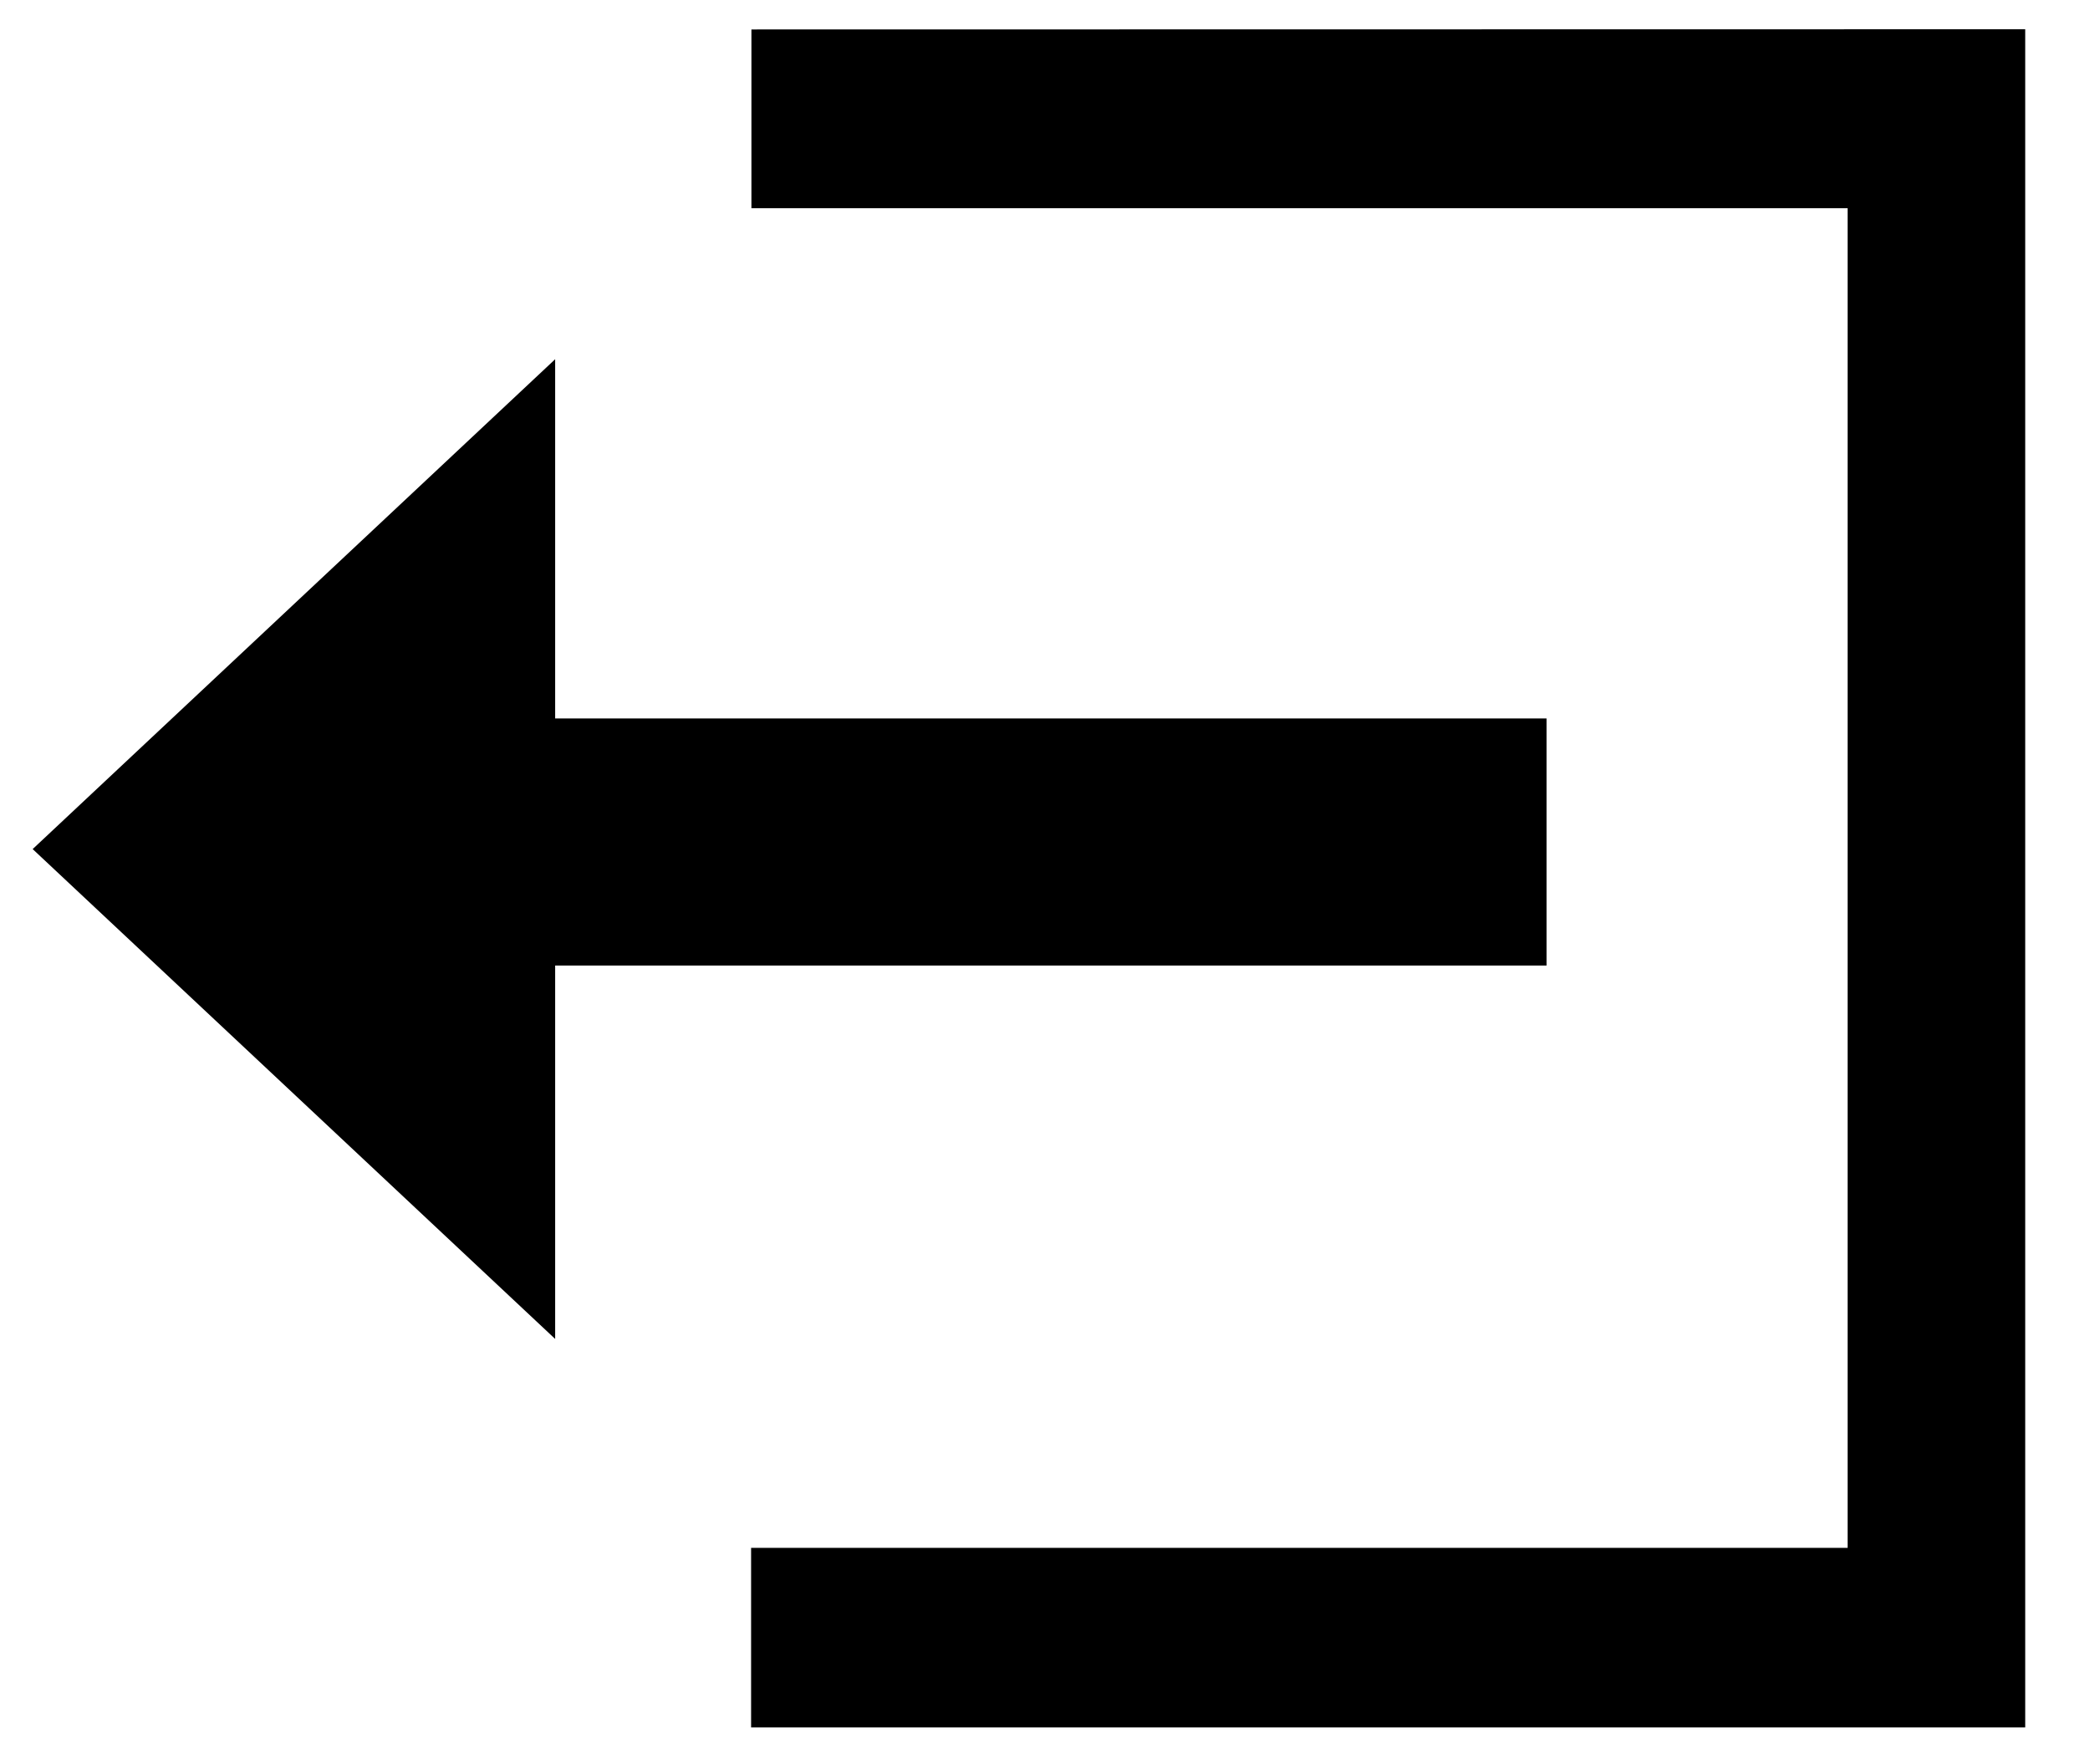
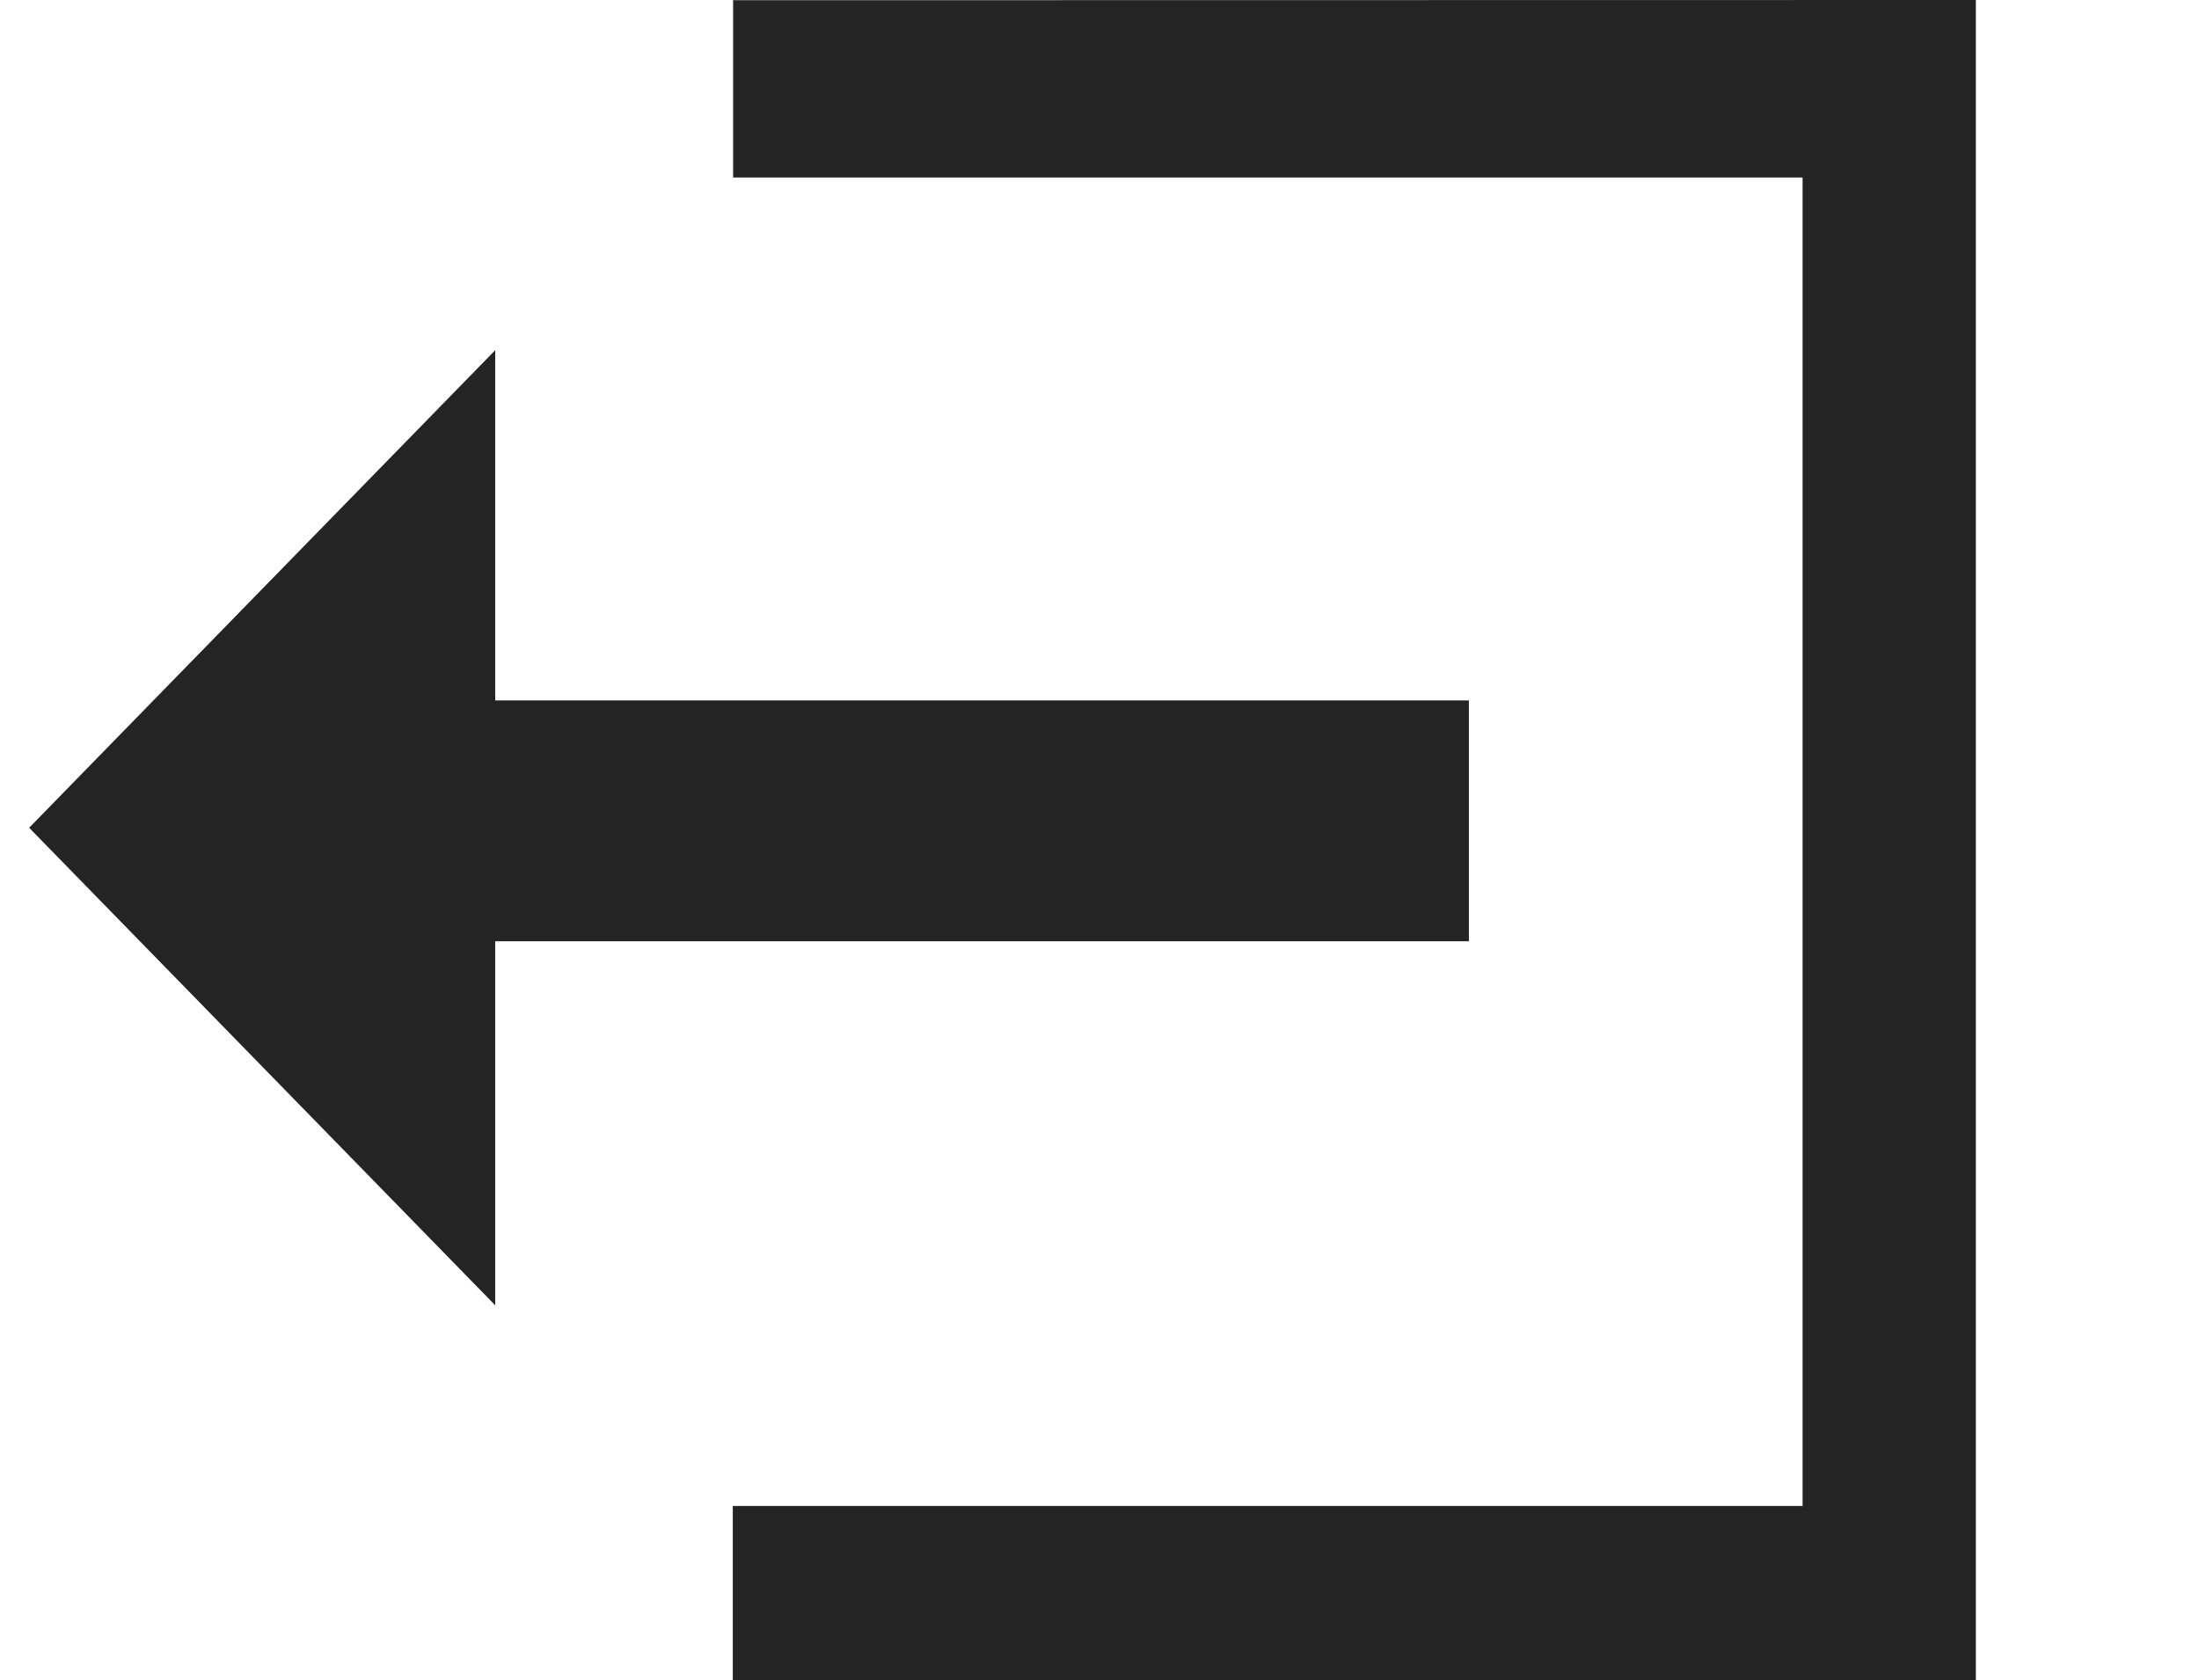
- <svg xmlns="http://www.w3.org/2000/svg" width="32px" height="27px" viewBox="0 0 32 27" version="1.1">
+ <svg xmlns="http://www.w3.org/2000/svg" width="55px" height="42px" viewBox="0 0 55 42" version="1.1">
  <defs />
  <g id="Random" stroke="none" stroke-width="1" fill="none" fill-rule="evenodd">
-     <g id="Signout" fill="#000000">
+     <g id="Signout" fill="#242424">
      <g>
-         <path d="M11.505,0.451 L11.505,3.188 L28.289,3.188 L28.289,23.699 L11.5,23.699 L11.5,26.448 L31.008,26.448 L31.008,0.448 L11.505,0.451 Z" id="Signout-entrance" />
-         <g id="Signout-arrow" transform="translate(0, 5)">
-           <path d="M8,6 L23.679,6 L23.679,9.783 L8,9.783 L8,6 Z" id="Signout-arrow-line" />
-           <polygon id="Signout-arrowhead" transform="translate(4.5, 8) rotate(-90) translate(-4.5, -8) " points="4.5 4 12 12 -3 12 " />
+         <path d="M18.336,0.005 L18.336,4.439 L45.085,4.439 L45.085,37.667 L18.328,37.667 L18.328,42.121 L49.419,42.121 L49.419,0 L18.336,0.005 Z" id="Signout-entrance" />
+         <g id="Signout-arrow" transform="translate(0, 7.962963)">
+           <path d="M11.75,9.556 L36.739,9.556 L36.739,15.58 L11.75,15.58 L11.75,9.556 Z" id="Signout-arrow-line" />
+           <path d="M0.729,12.741 L12.386,0.796 L12.386,24.685 L0.729,12.741 L0.729,12.741 Z" id="Signout-arrowhead" />
        </g>
      </g>
    </g>
  </g>
</svg>
